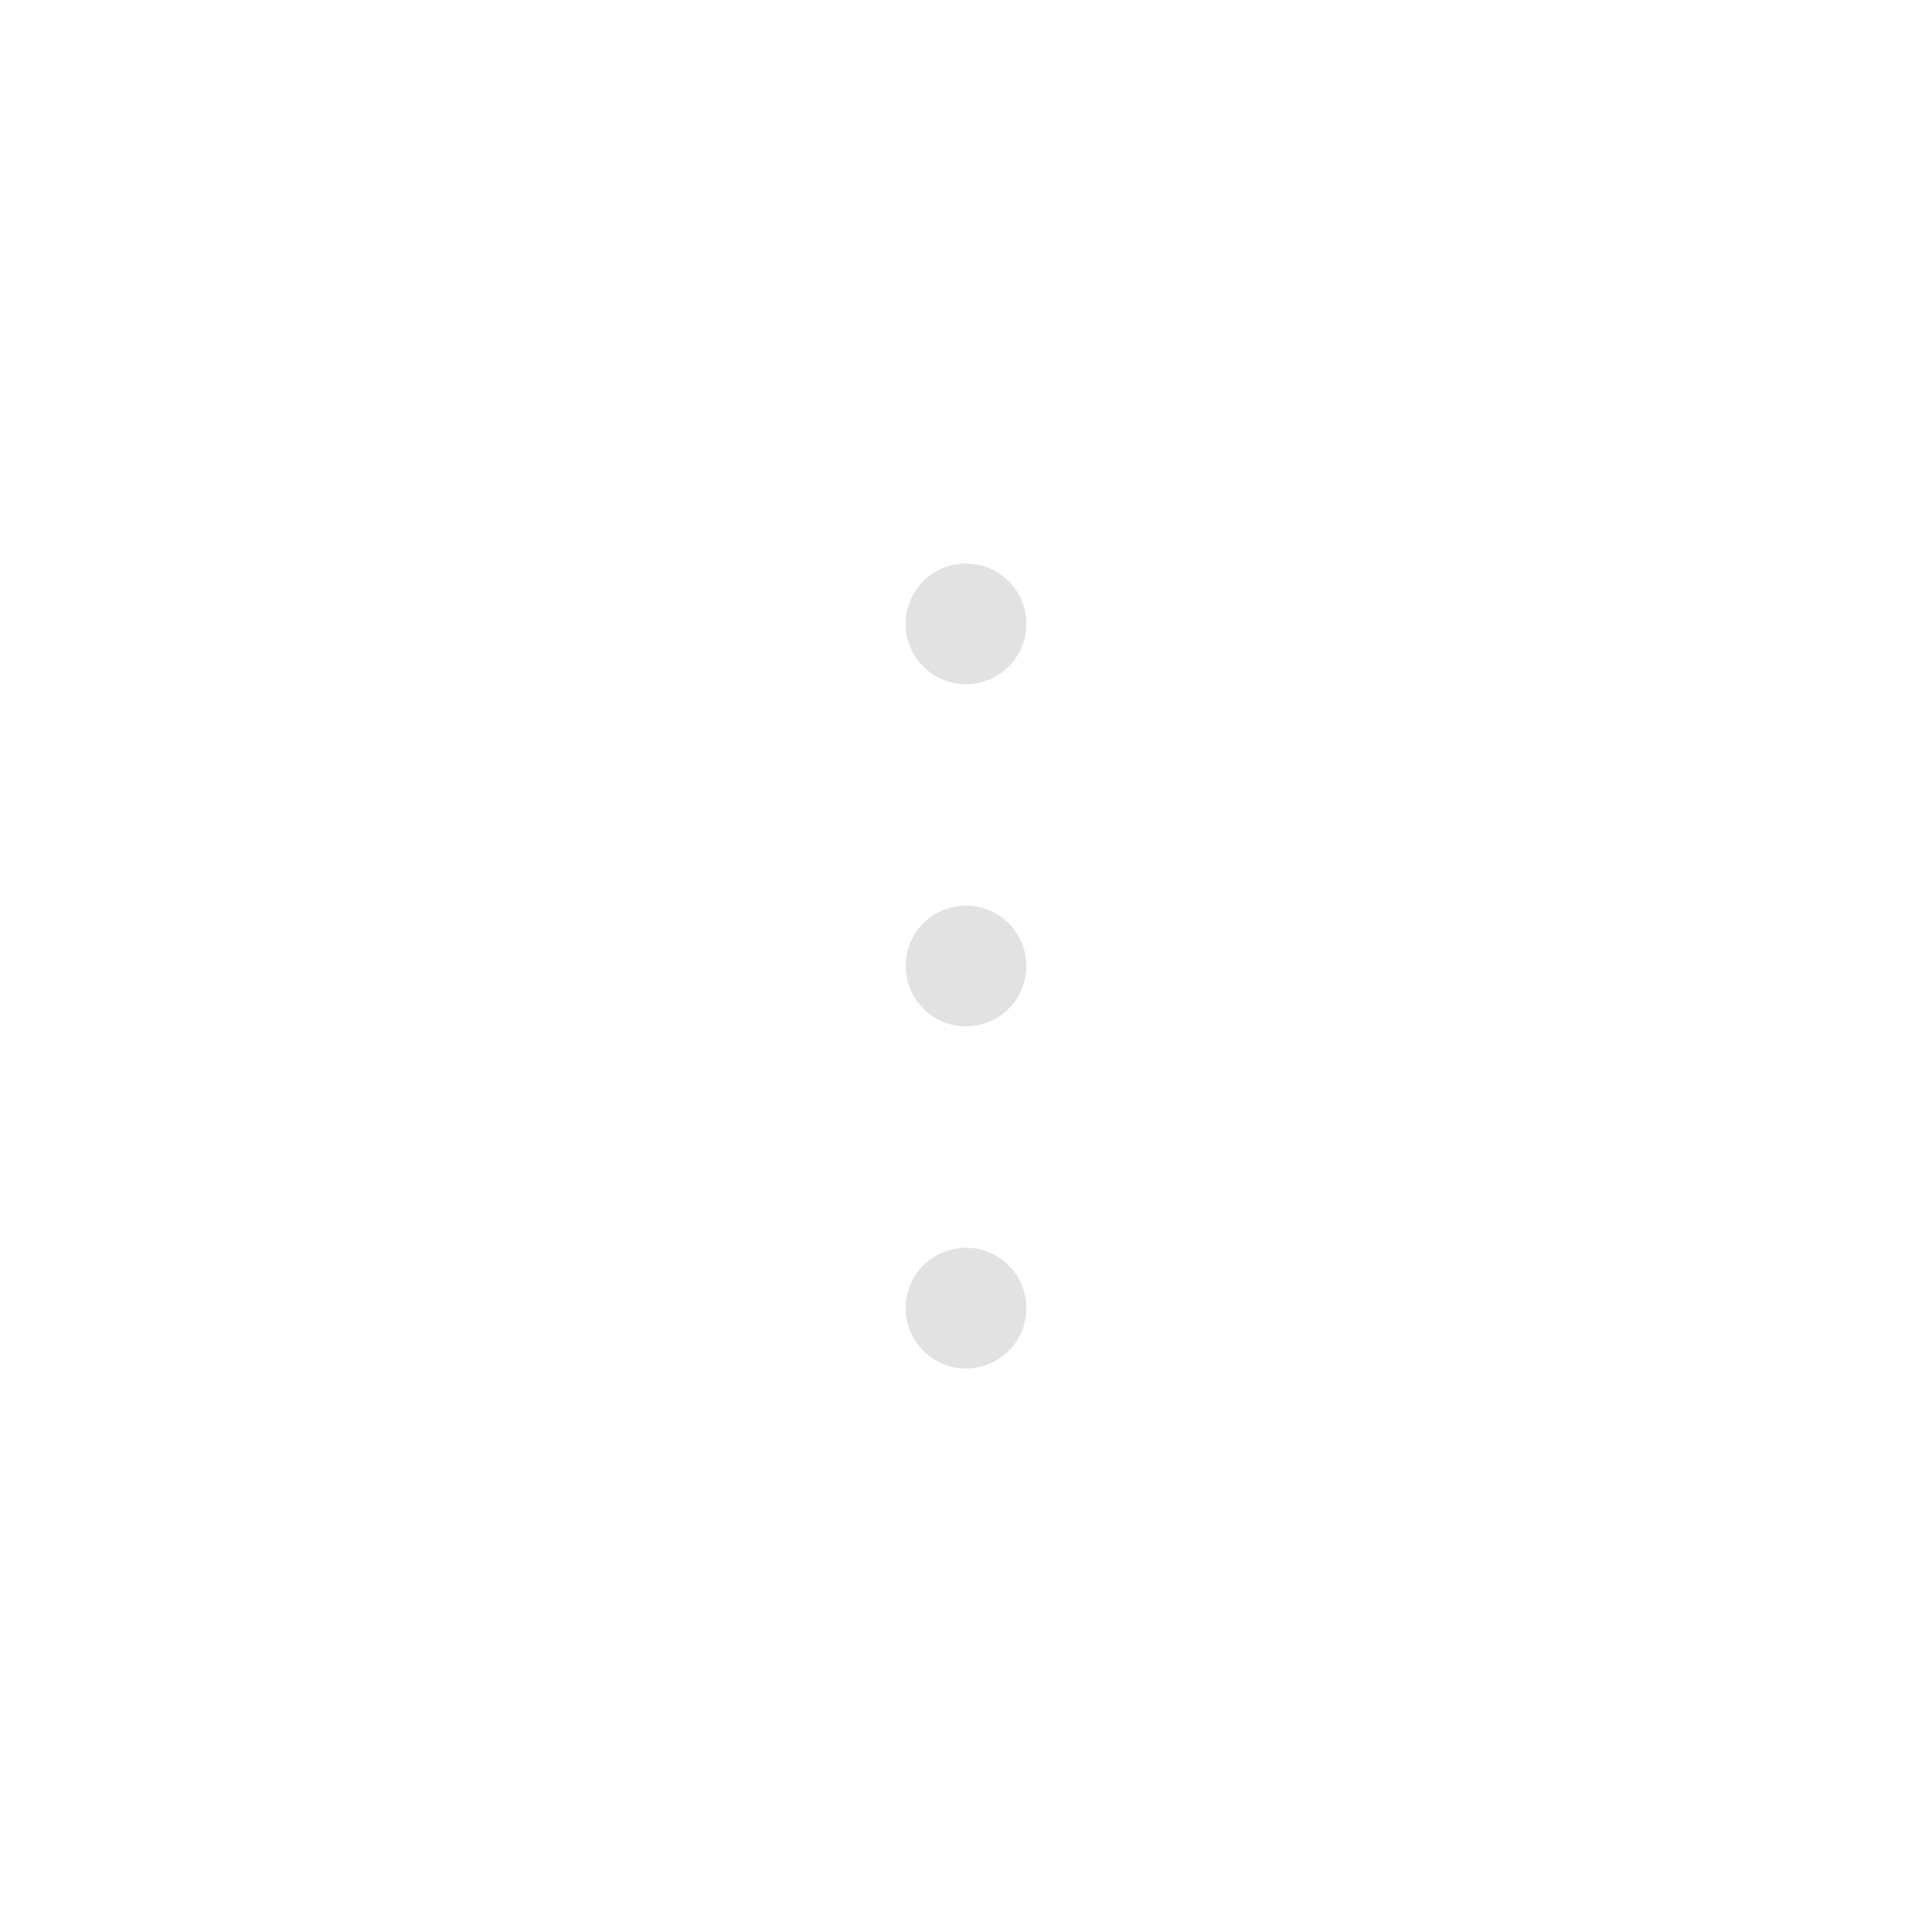
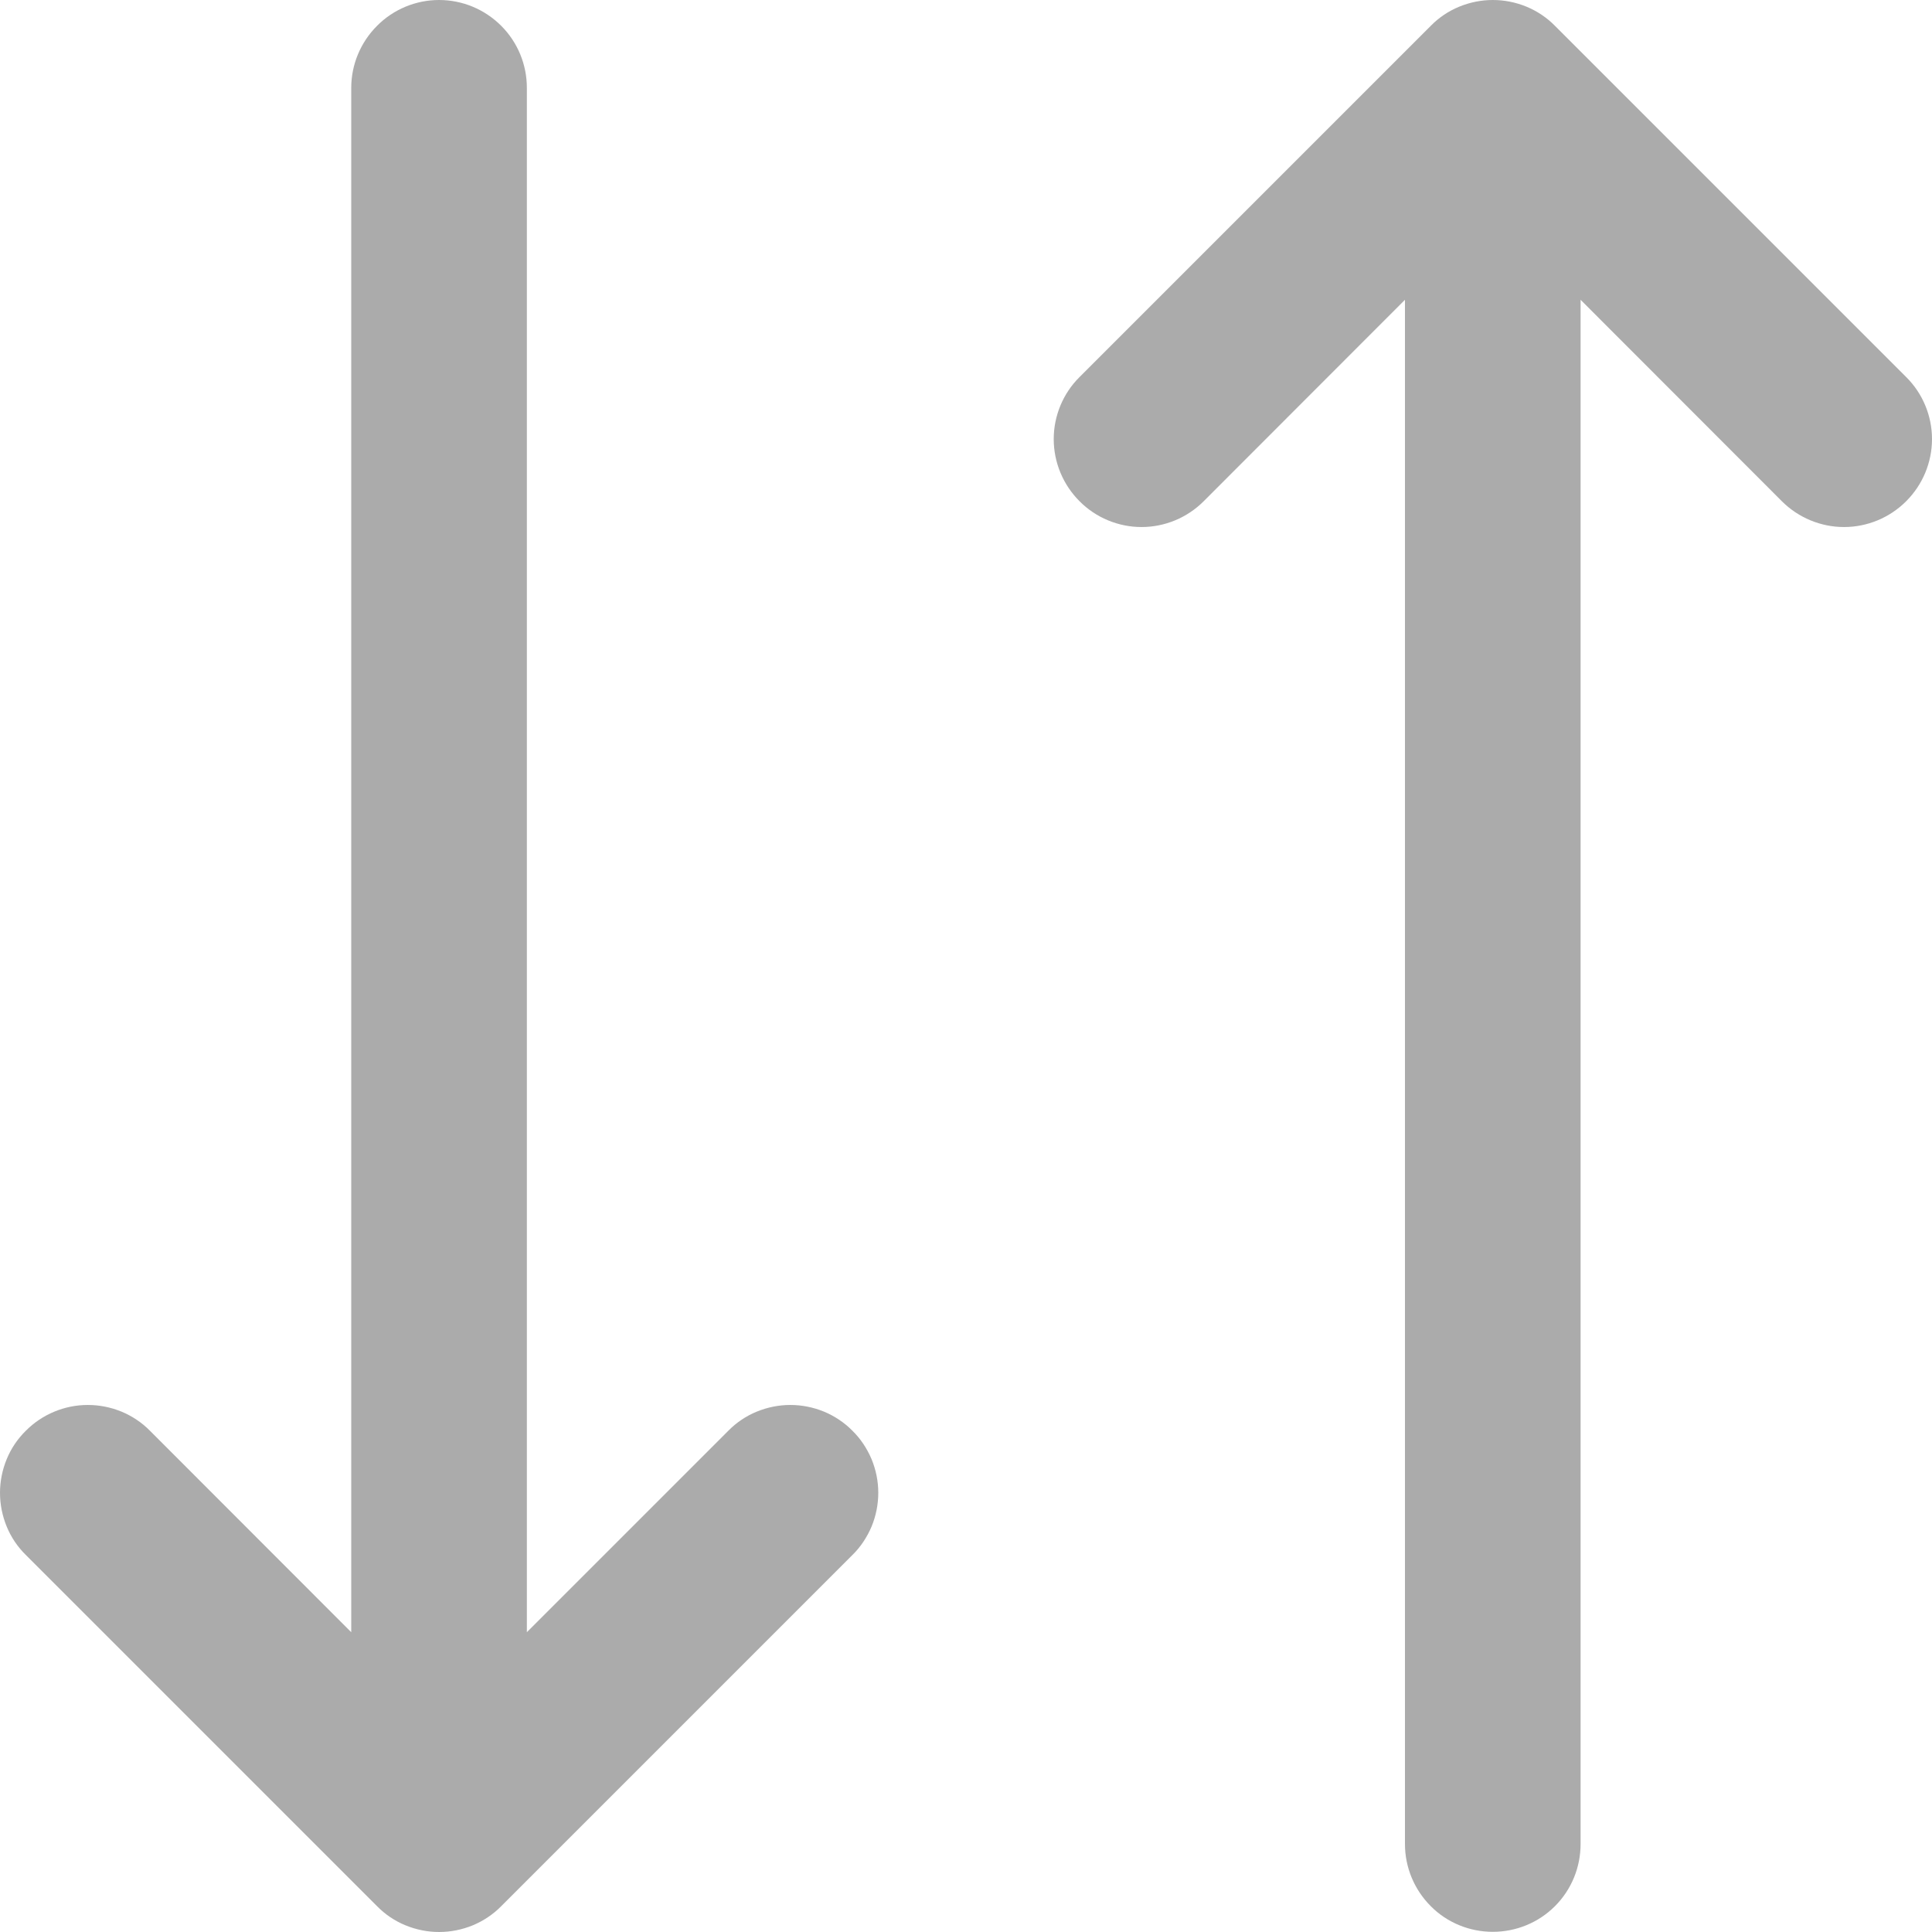
- <svg xmlns="http://www.w3.org/2000/svg" width="24" height="24" viewBox="0 0 24 24" fill="none">
-   <path d="M12 7C11.852 7 11.707 7.044 11.583 7.126C11.46 7.209 11.364 7.326 11.307 7.463C11.25 7.6 11.236 7.751 11.264 7.896C11.293 8.042 11.365 8.175 11.47 8.28C11.575 8.385 11.708 8.457 11.854 8.486C11.999 8.515 12.15 8.5 12.287 8.443C12.424 8.386 12.541 8.29 12.624 8.167C12.706 8.043 12.75 7.898 12.75 7.75C12.75 7.551 12.671 7.36 12.53 7.22C12.39 7.079 12.199 7 12 7ZM12 11.25C11.852 11.25 11.707 11.294 11.583 11.376C11.46 11.459 11.364 11.576 11.307 11.713C11.25 11.85 11.236 12.001 11.264 12.146C11.293 12.292 11.365 12.425 11.47 12.53C11.575 12.635 11.708 12.707 11.854 12.736C11.999 12.764 12.15 12.75 12.287 12.693C12.424 12.636 12.541 12.54 12.624 12.417C12.706 12.293 12.75 12.148 12.75 12C12.75 11.801 12.671 11.61 12.53 11.47C12.39 11.329 12.199 11.25 12 11.25ZM12 15.5C11.852 15.5 11.707 15.544 11.583 15.626C11.46 15.709 11.364 15.826 11.307 15.963C11.25 16.1 11.236 16.251 11.264 16.396C11.293 16.542 11.365 16.675 11.47 16.78C11.575 16.885 11.708 16.957 11.854 16.986C11.999 17.015 12.15 17 12.287 16.943C12.424 16.886 12.541 16.79 12.624 16.667C12.706 16.543 12.75 16.398 12.75 16.25C12.75 16.051 12.671 15.86 12.53 15.72C12.39 15.579 12.199 15.5 12 15.5Z" fill="#E2E2E2" />
+ <svg xmlns="http://www.w3.org/2000/svg" preserveAspectRatio="none" width="100%" height="100%" overflow="visible" style="display: block;" viewBox="0 0 11.001 11.001" fill="none">
+   <path id="Vector" d="M4.854 8.147C4.901 8.193 4.937 8.248 4.963 8.309C4.988 8.37 5.001 8.435 5.001 8.5C5.001 8.566 4.988 8.631 4.963 8.692C4.937 8.753 4.901 8.808 4.854 8.854L2.854 10.854C2.808 10.901 2.752 10.938 2.692 10.963C2.631 10.988 2.566 11.001 2.5 11.001C2.435 11.001 2.37 10.988 2.309 10.963C2.248 10.938 2.193 10.901 2.147 10.854L0.147 8.854C0.1 8.808 0.063 8.753 0.038 8.692C0.013 8.631 0 8.566 0 8.5C0 8.435 0.013 8.37 0.038 8.309C0.063 8.248 0.1 8.193 0.147 8.147C0.24 8.053 0.368 8 0.5 8C0.566 8 0.631 8.013 0.692 8.038C0.752 8.063 0.808 8.1 0.854 8.147L2 9.294V0.5C2 0.368 2.053 0.241 2.147 0.147C2.24 0.053 2.368 0 2.5 0C2.633 0 2.76 0.053 2.854 0.147C2.948 0.241 3 0.368 3 0.5V9.294L4.147 8.147C4.193 8.1 4.248 8.063 4.309 8.038C4.37 8.013 4.435 8 4.5 8C4.566 8 4.631 8.013 4.692 8.038C4.752 8.063 4.808 8.1 4.854 8.147ZM10.854 2.147L8.854 0.147C8.808 0.1 8.752 0.063 8.692 0.038C8.631 0.013 8.566 0 8.5 0C8.435 0 8.37 0.013 8.309 0.038C8.248 0.063 8.193 0.1 8.147 0.147L6.147 2.147C6.053 2.24 6 2.368 6 2.5C6 2.633 6.053 2.76 6.147 2.854C6.24 2.948 6.368 3.001 6.5 3.001C6.633 3.001 6.76 2.948 6.854 2.854L8 1.707V10.5C8 10.633 8.053 10.76 8.147 10.854C8.24 10.948 8.368 11 8.5 11C8.633 11 8.76 10.948 8.854 10.854C8.948 10.76 9 10.633 9 10.5V1.707L10.146 2.854C10.24 2.948 10.368 3.001 10.5 3.001C10.633 3.001 10.76 2.948 10.854 2.854C10.948 2.76 11.001 2.633 11.001 2.5C11.001 2.368 10.948 2.24 10.854 2.147Z" fill="#ABABAB" />
</svg>
